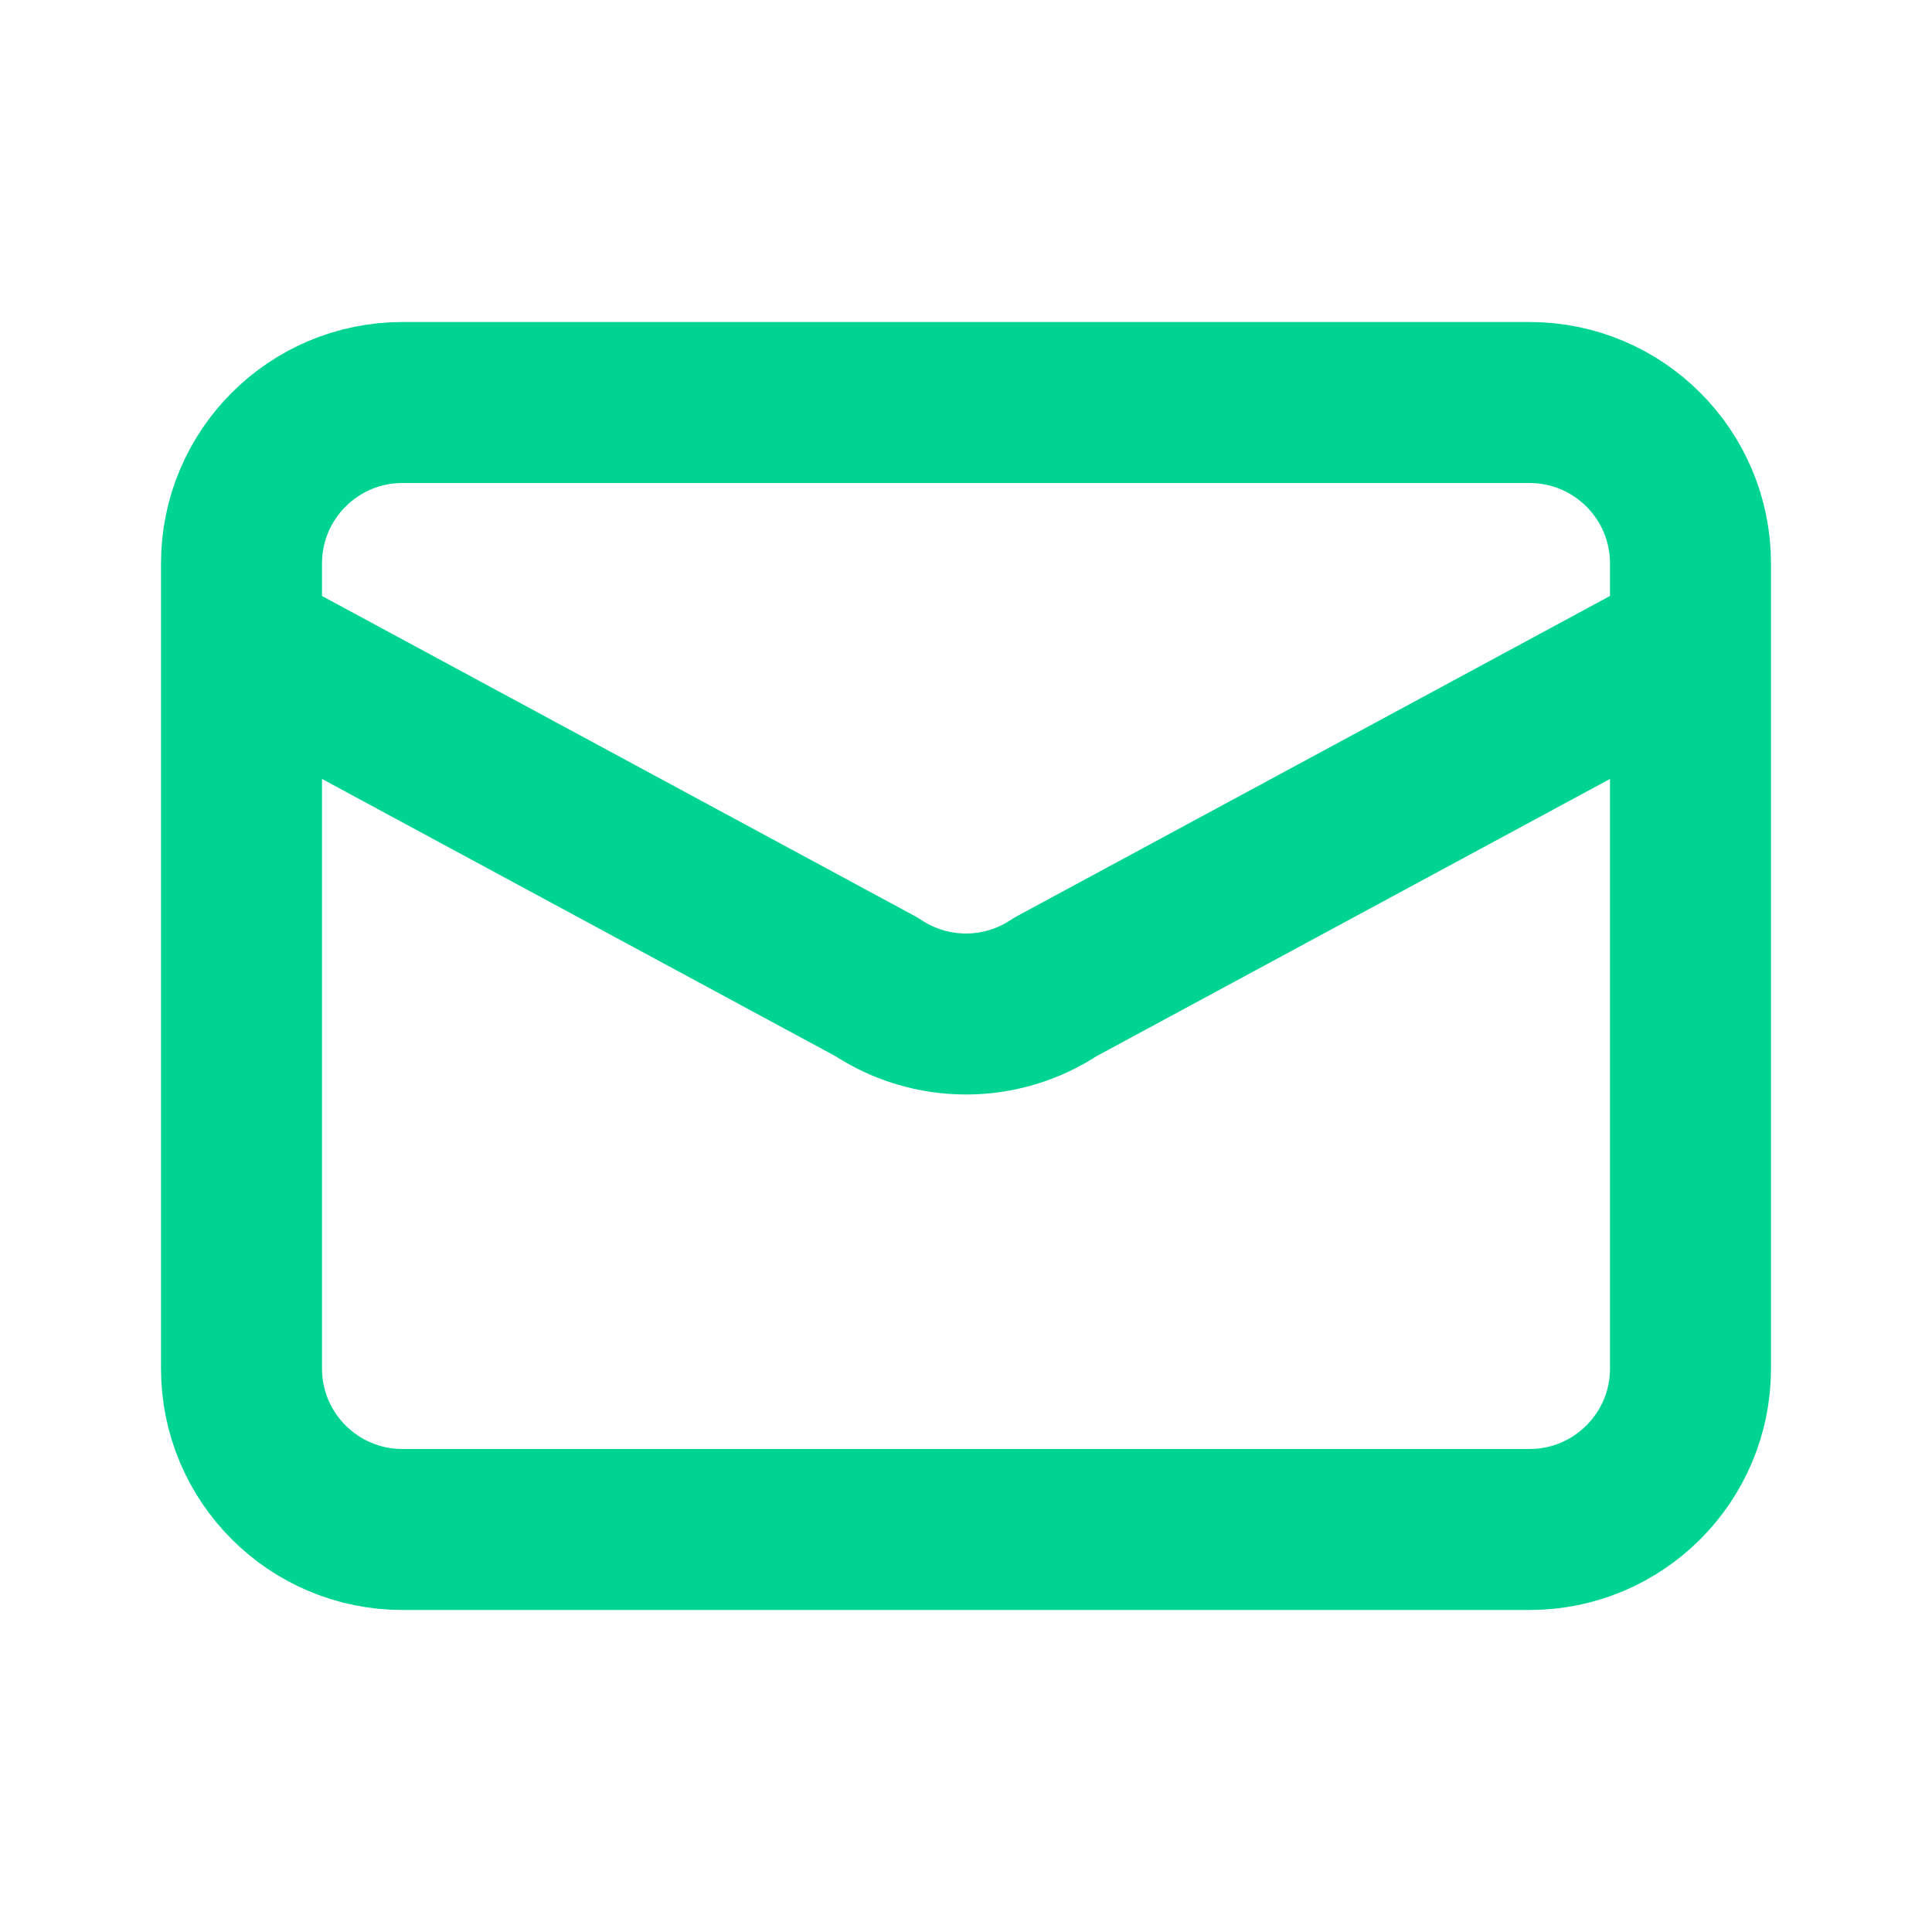
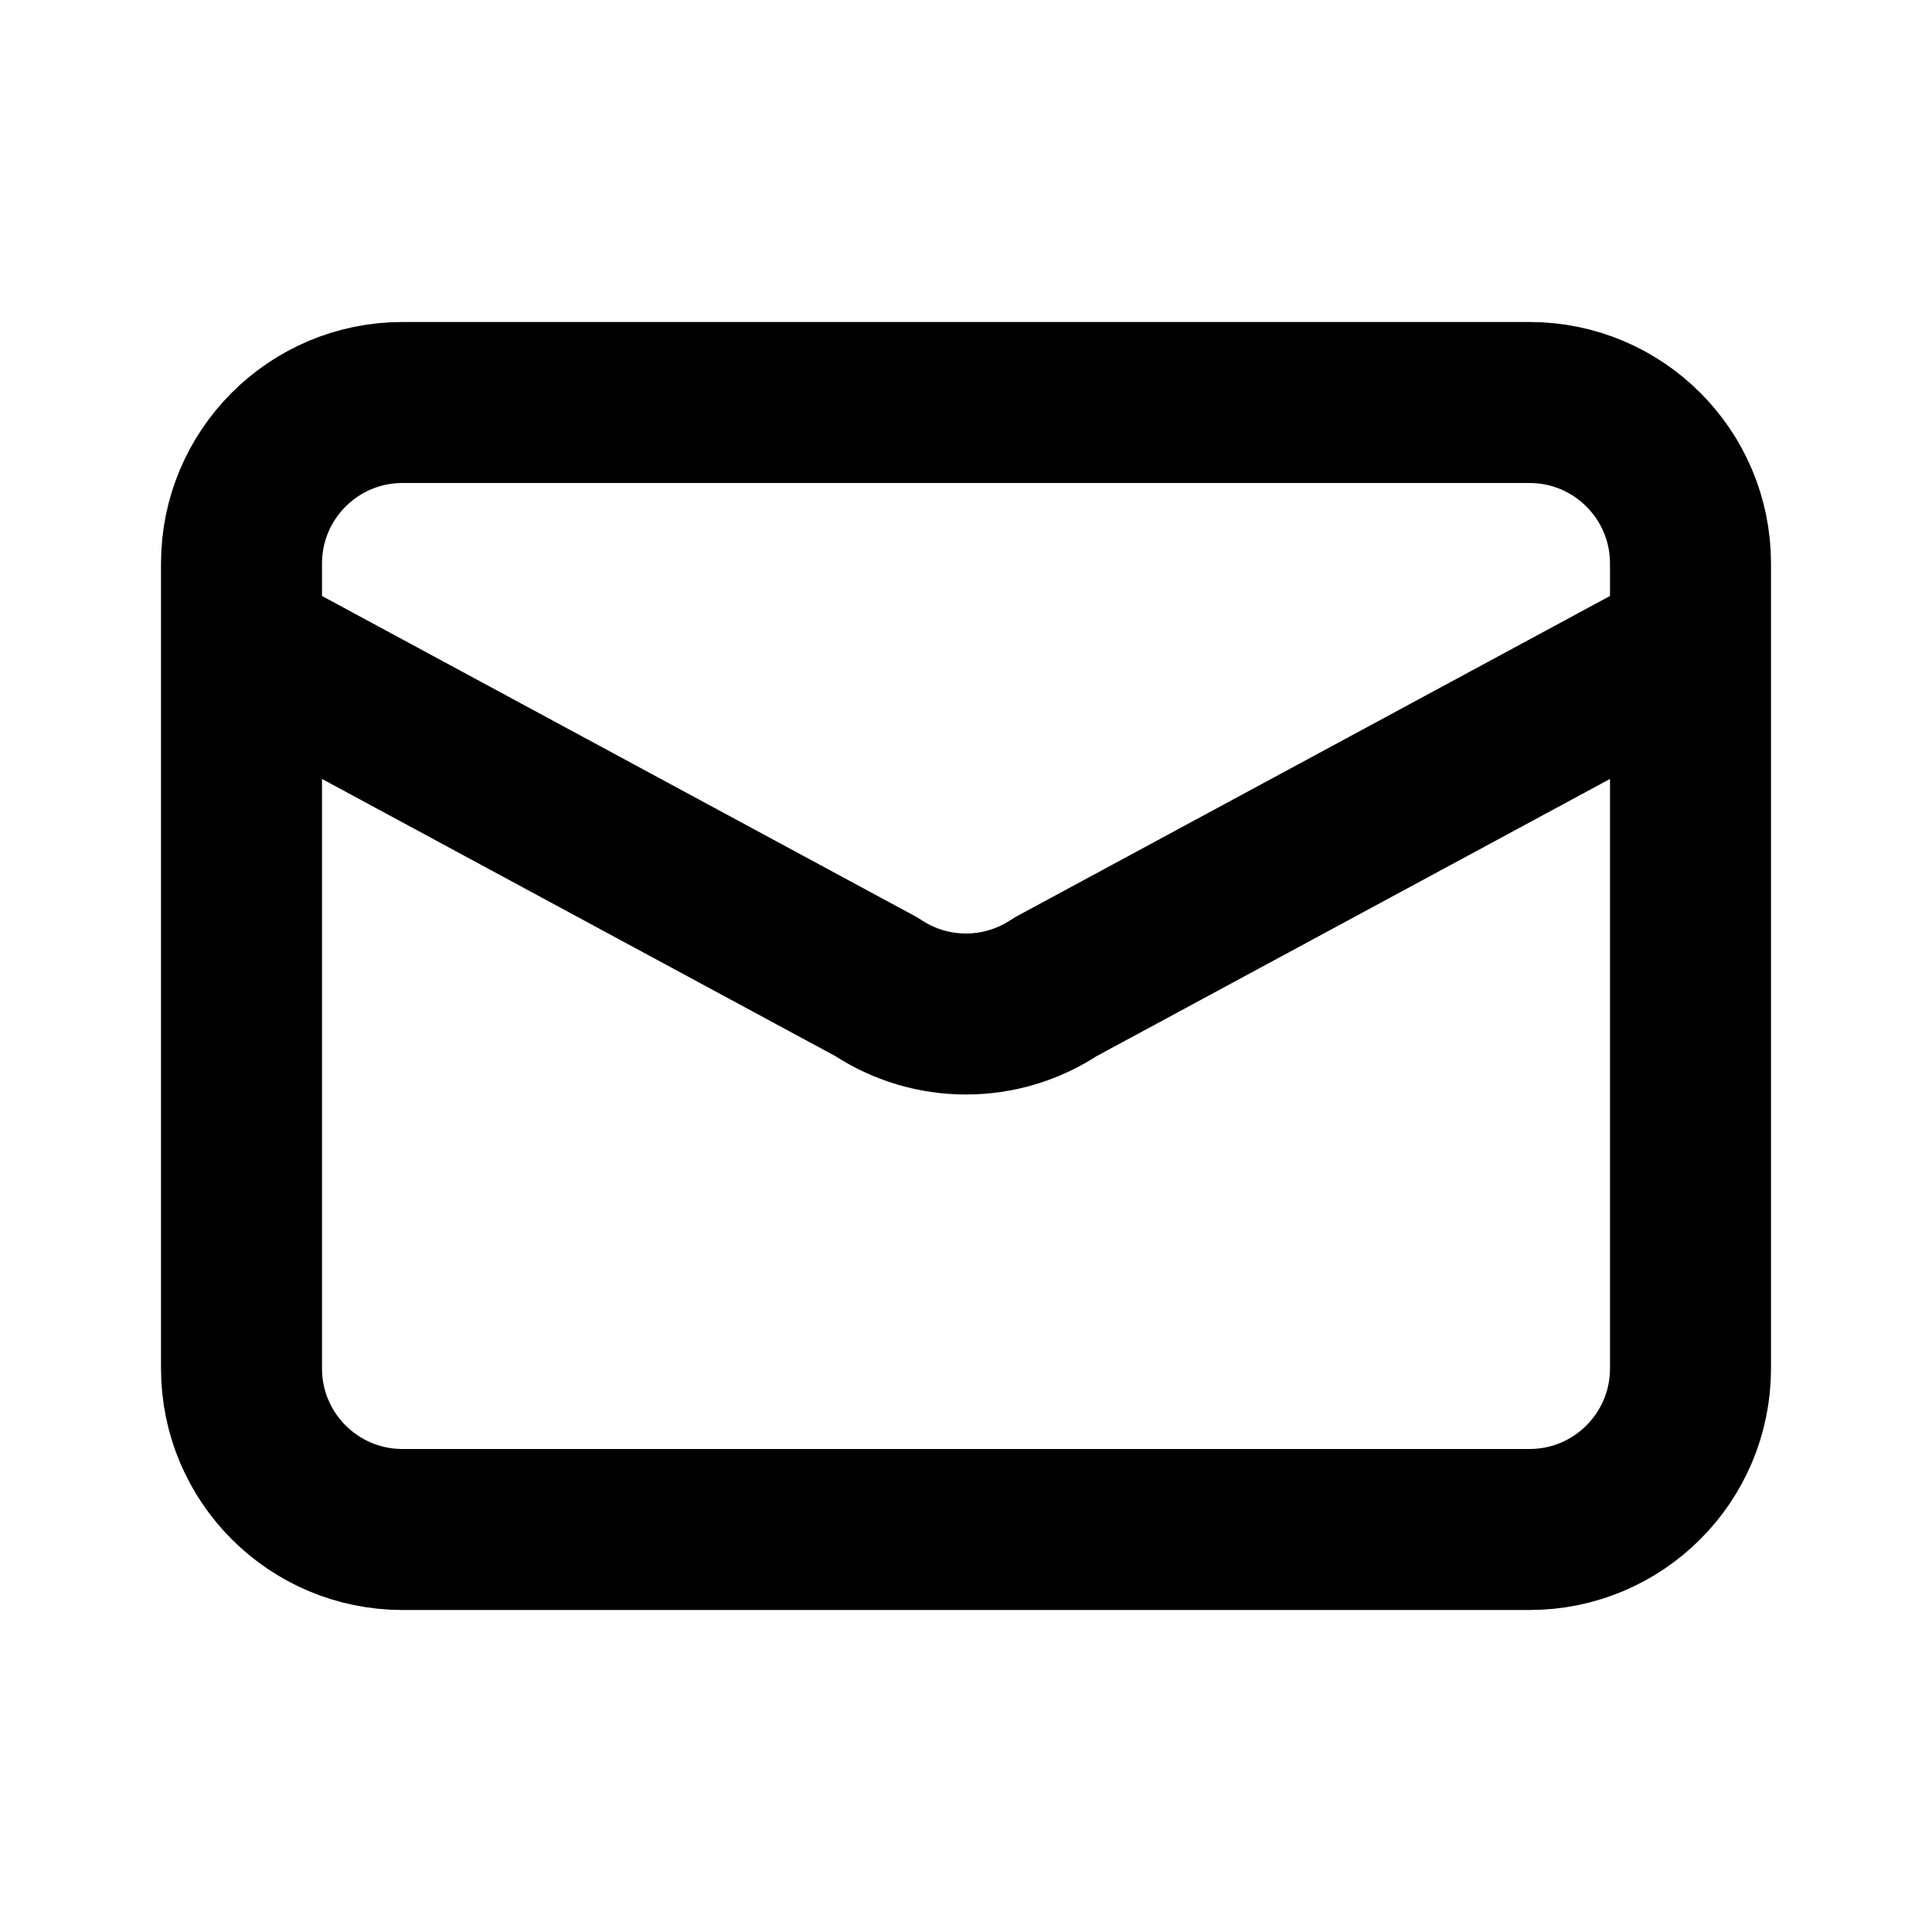
- <svg xmlns="http://www.w3.org/2000/svg" fill="none" stroke="#00d492" viewBox="0 0 24 24">
+ <svg xmlns="http://www.w3.org/2000/svg" fill="none" stroke="currentColor" viewBox="0 0 24 24">
  <path stroke-linecap="round" stroke-linejoin="round" stroke-width="2" d="M3 8l7.89 4.26a2 2 0 002.22 0L21 8M5 19h14a2 2 0 002-2V7a2 2 0 00-2-2H5a2 2 0 00-2 2v10a2 2 0 002 2z" />
</svg>
